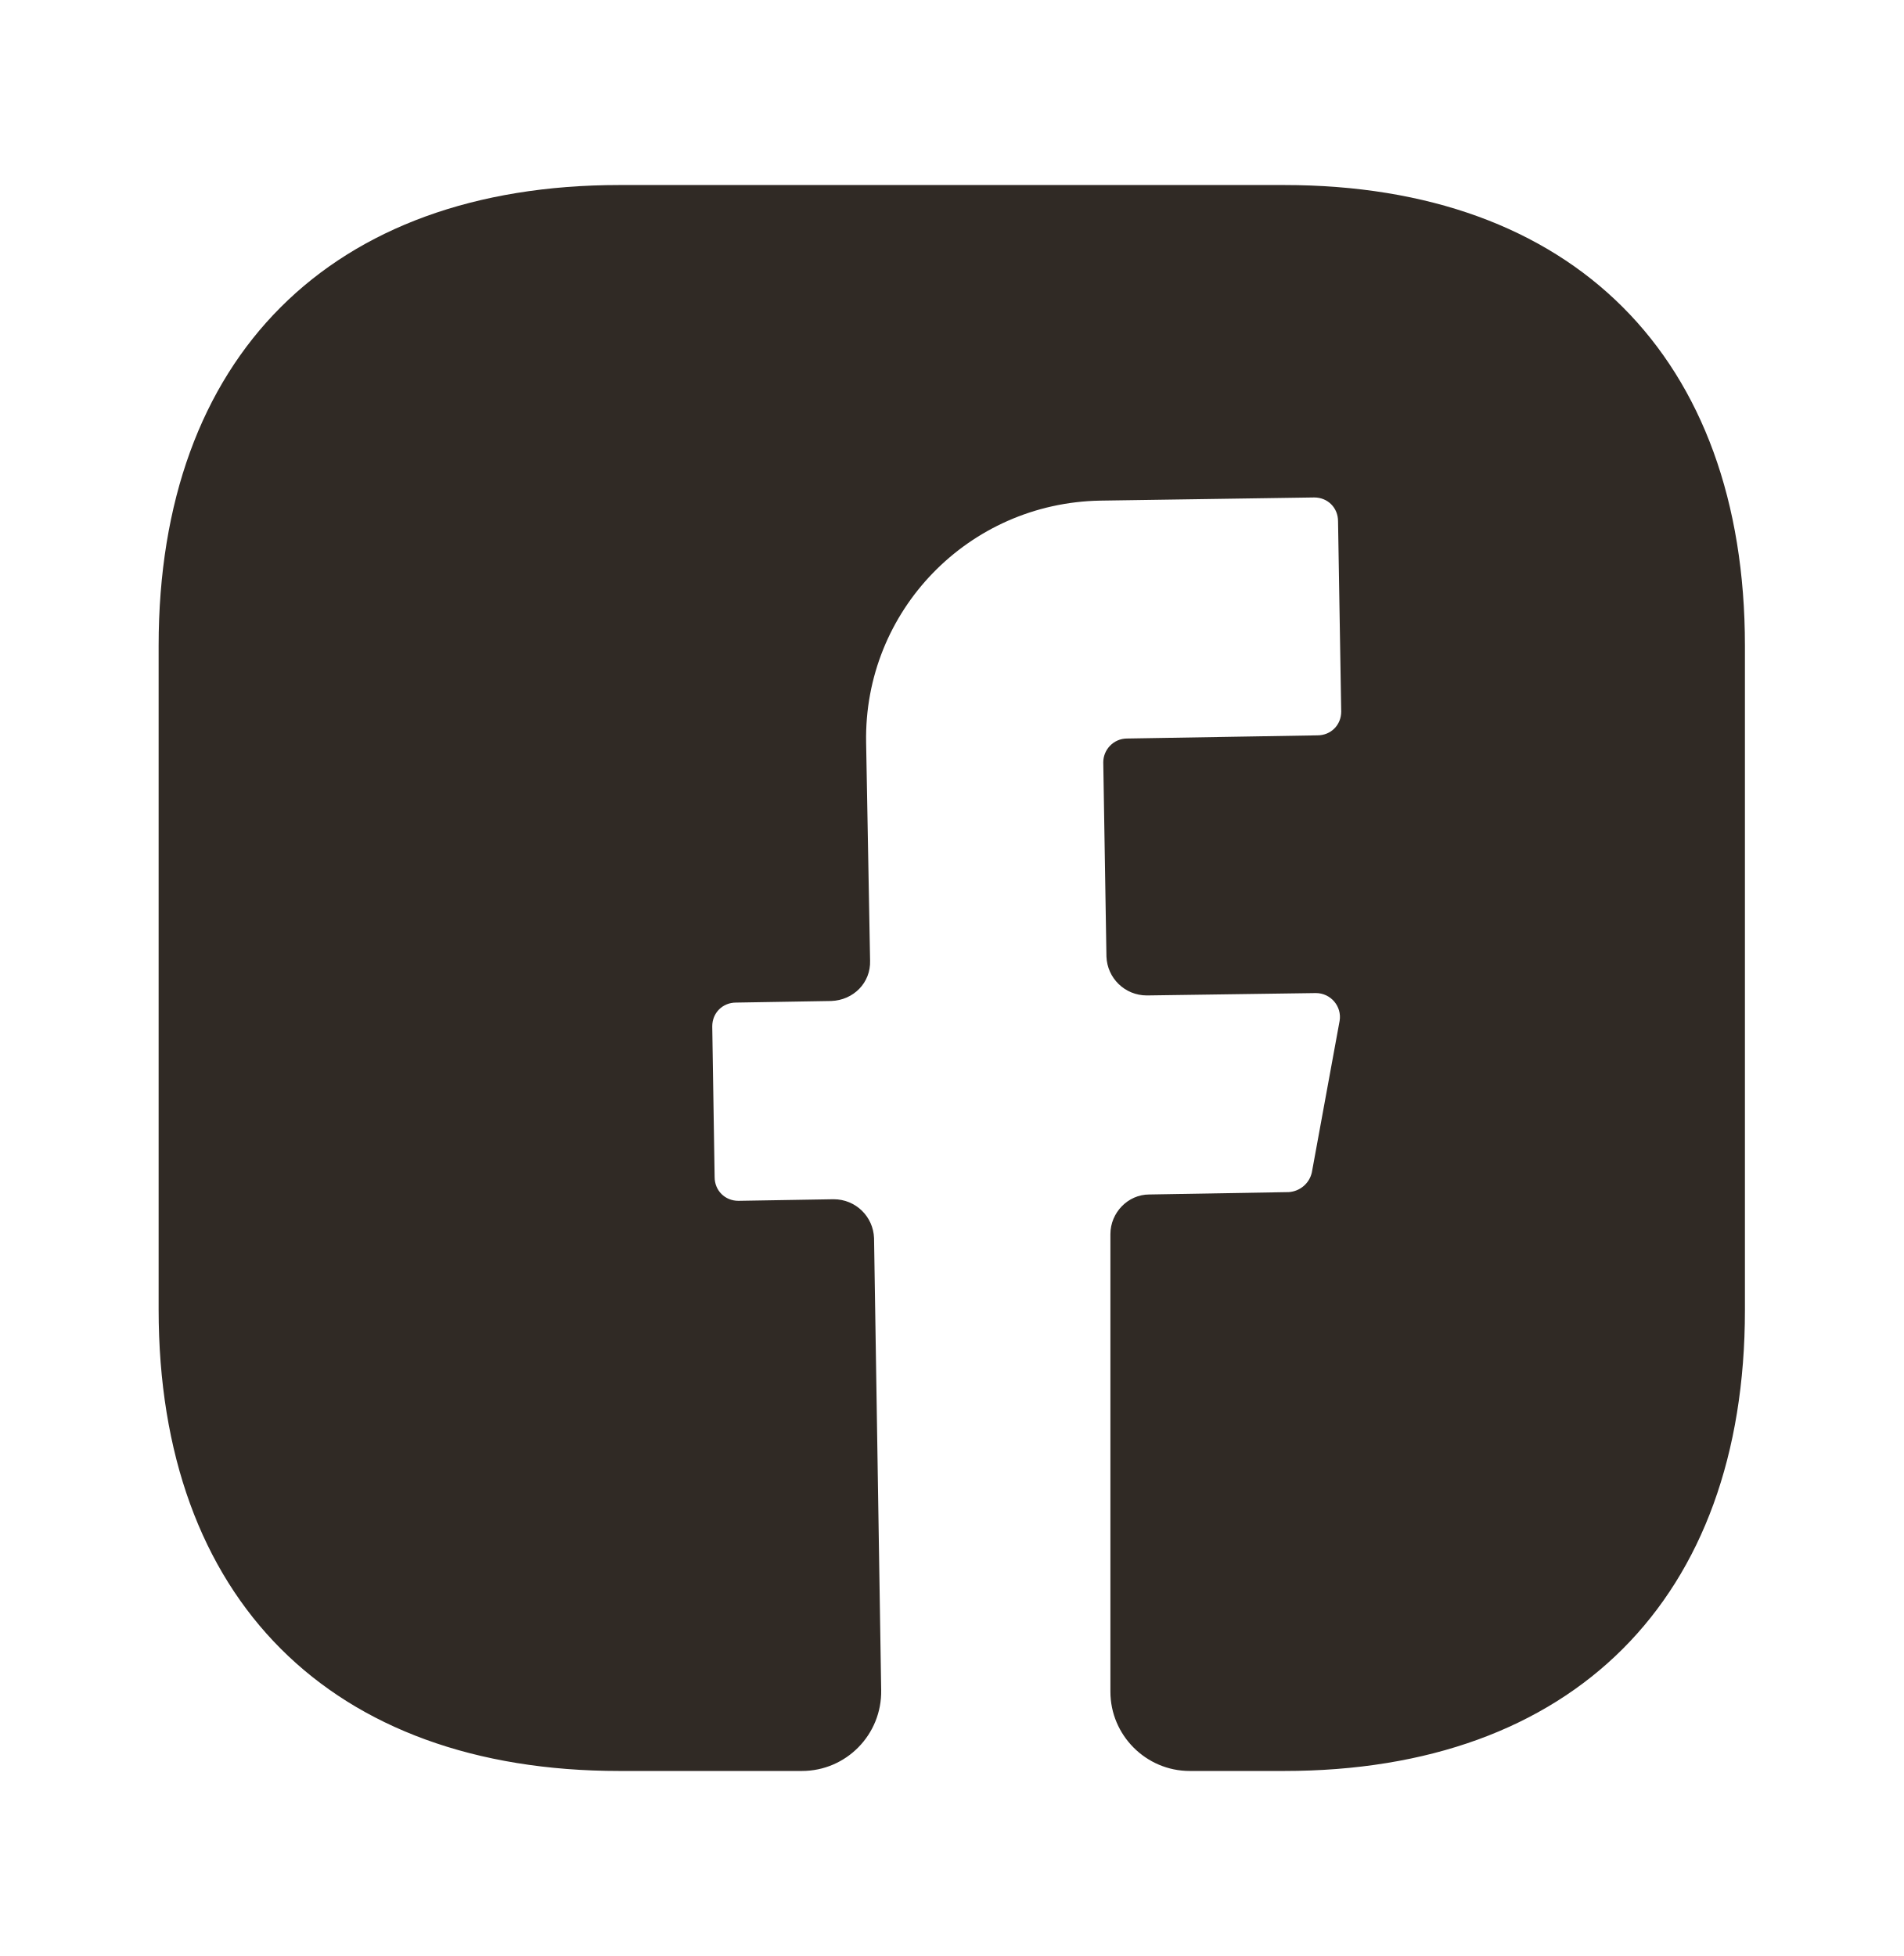
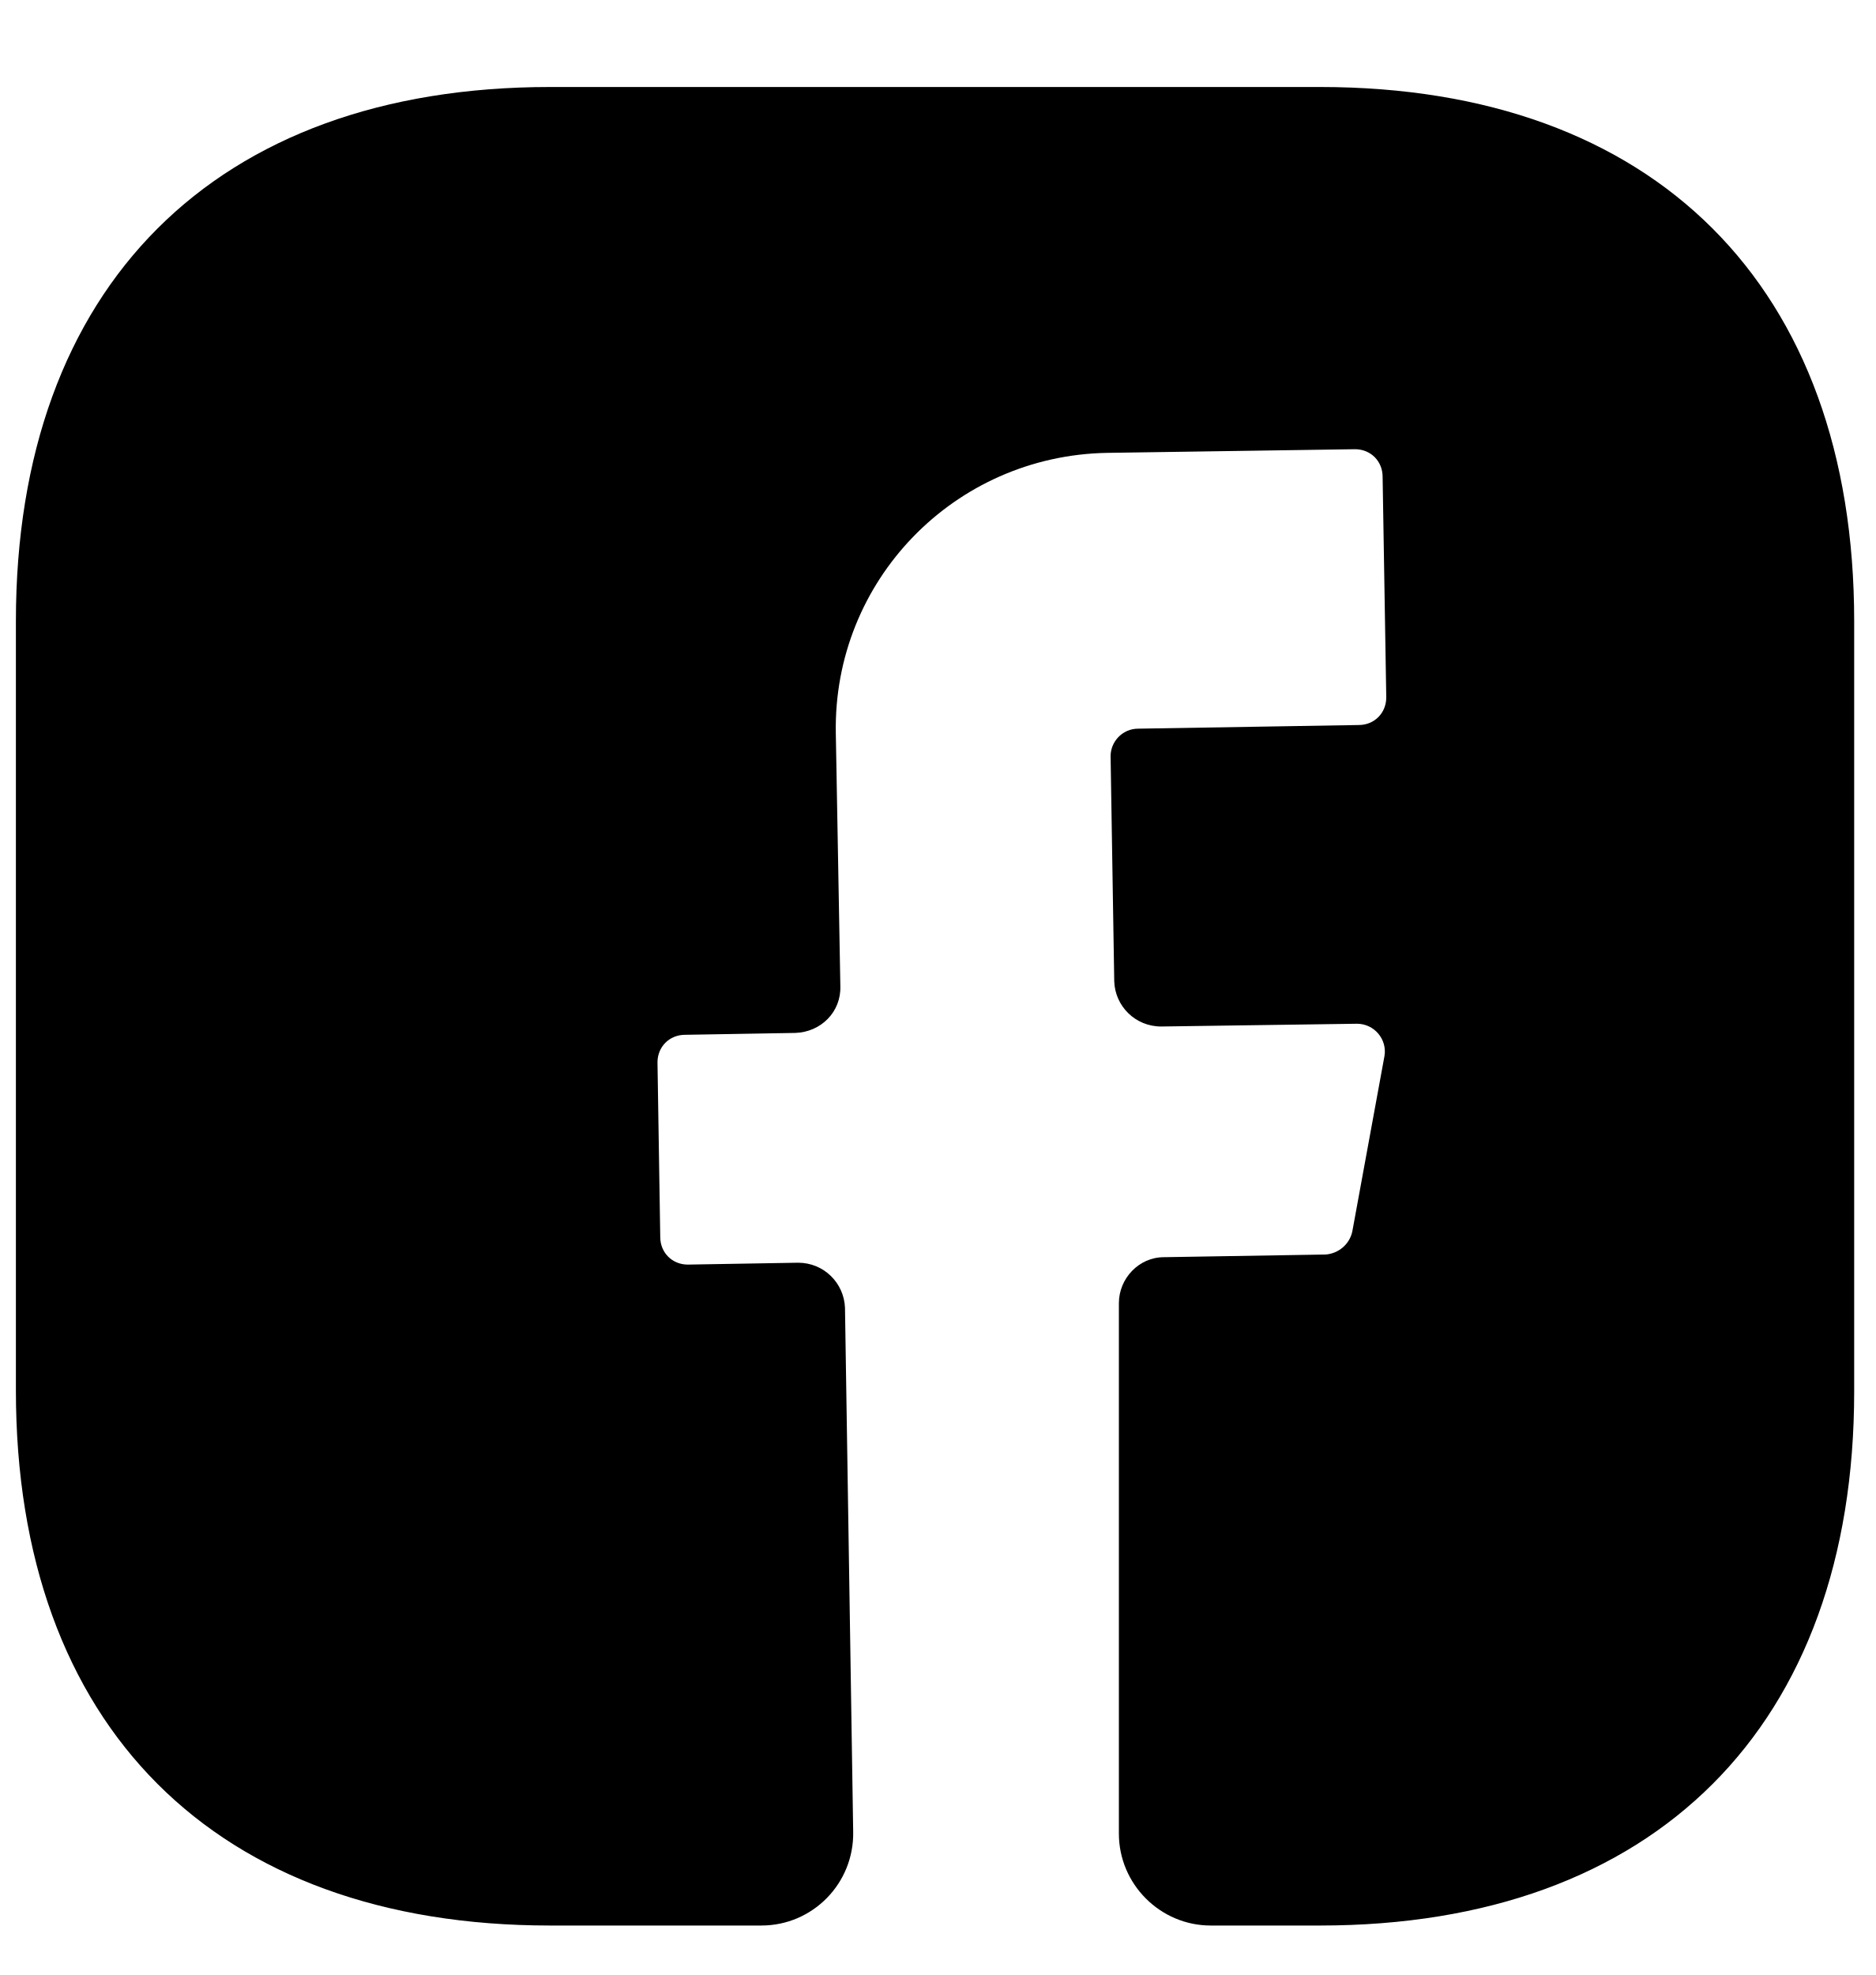
- <svg xmlns="http://www.w3.org/2000/svg" width="36" height="37" viewBox="0 0 36 37" fill="none">
-   <path d="M33 24.785C33 30.245 29.745 33.5 24.285 33.5H22.5C21.675 33.5 21 32.825 21 32V23.345C21 22.94 21.33 22.595 21.735 22.595L24.375 22.55C24.585 22.535 24.765 22.385 24.81 22.175L25.335 19.31C25.38 19.04 25.17 18.785 24.885 18.785L21.69 18.83C21.27 18.83 20.94 18.5 20.925 18.095L20.865 14.42C20.865 14.18 21.06 13.97 21.315 13.97L24.915 13.91C25.17 13.91 25.365 13.715 25.365 13.46L25.305 9.86C25.305 9.605 25.11 9.41 24.855 9.41L20.805 9.47C18.315 9.515 16.335 11.555 16.38 14.045L16.455 18.17C16.47 18.59 16.14 18.92 15.72 18.935L13.92 18.965C13.665 18.965 13.47 19.16 13.47 19.415L13.515 22.265C13.515 22.52 13.71 22.715 13.965 22.715L15.765 22.685C16.185 22.685 16.515 23.015 16.53 23.42L16.665 31.97C16.68 32.81 16.005 33.5 15.165 33.5H11.715C6.255 33.5 3 30.245 3 24.77V12.215C3 6.755 6.255 3.5 11.715 3.5H24.285C29.745 3.5 33 6.755 33 12.215V24.785V24.785Z" fill="#302A25" />
+ <svg xmlns="http://www.w3.org/2000/svg" width="19" height="20" viewBox="0 0 19 20" fill="none">
+   <path d="M18.779 14.091C18.779 17.479 16.759 19.499 13.37 19.499H12.262C11.751 19.499 11.332 19.08 11.332 18.568V13.197C11.332 12.945 11.536 12.731 11.788 12.731L13.426 12.704C13.556 12.694 13.668 12.601 13.696 12.471L14.022 10.693C14.05 10.525 13.919 10.367 13.743 10.367L11.76 10.395C11.499 10.395 11.294 10.19 11.285 9.939L11.248 7.658C11.248 7.509 11.369 7.379 11.527 7.379L13.761 7.342C13.919 7.342 14.04 7.221 14.04 7.062L14.003 4.828C14.003 4.67 13.882 4.549 13.724 4.549L11.211 4.586C9.665 4.614 8.437 5.88 8.465 7.425L8.511 9.985C8.52 10.246 8.316 10.451 8.055 10.46L6.938 10.479C6.78 10.479 6.659 10.6 6.659 10.758L6.687 12.527C6.687 12.685 6.808 12.806 6.966 12.806L8.083 12.787C8.344 12.787 8.548 12.992 8.558 13.243L8.641 18.549C8.651 19.071 8.232 19.499 7.711 19.499H5.57C2.181 19.499 0.161 17.479 0.161 14.081V6.29C0.161 2.901 2.181 0.881 5.57 0.881H13.37C16.759 0.881 18.779 2.901 18.779 6.29V14.091Z" fill="black" />
</svg>
